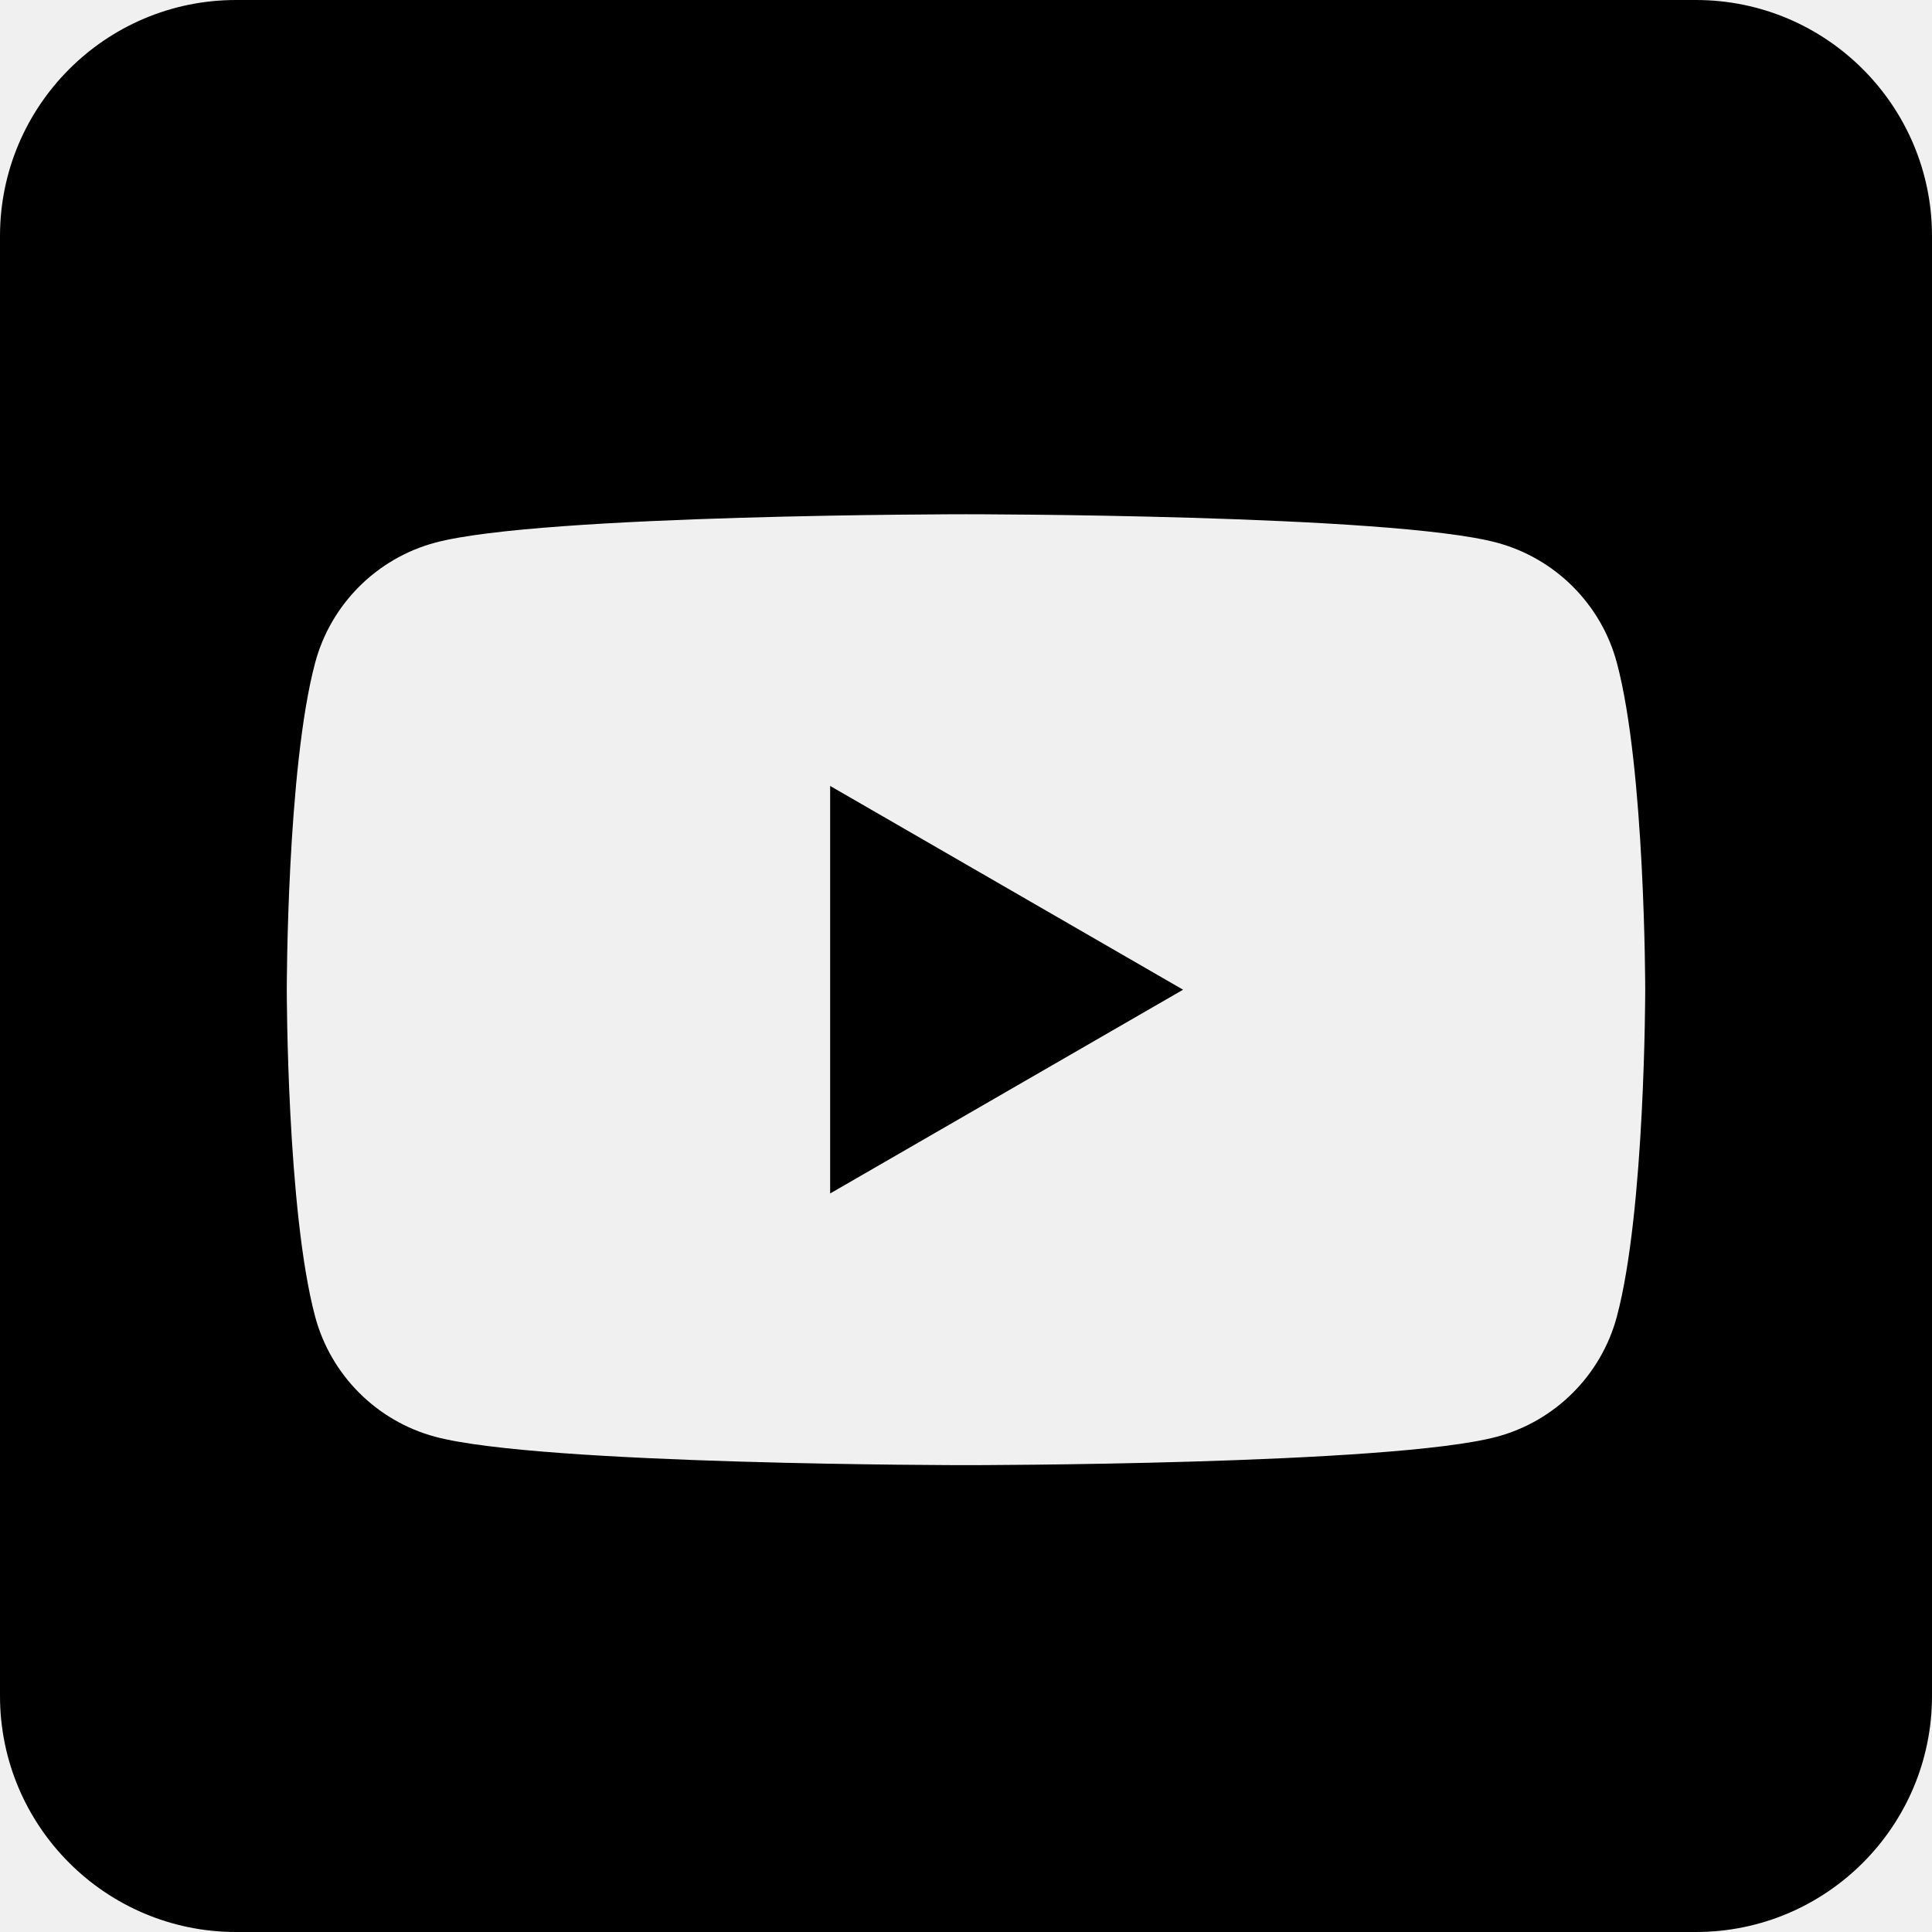
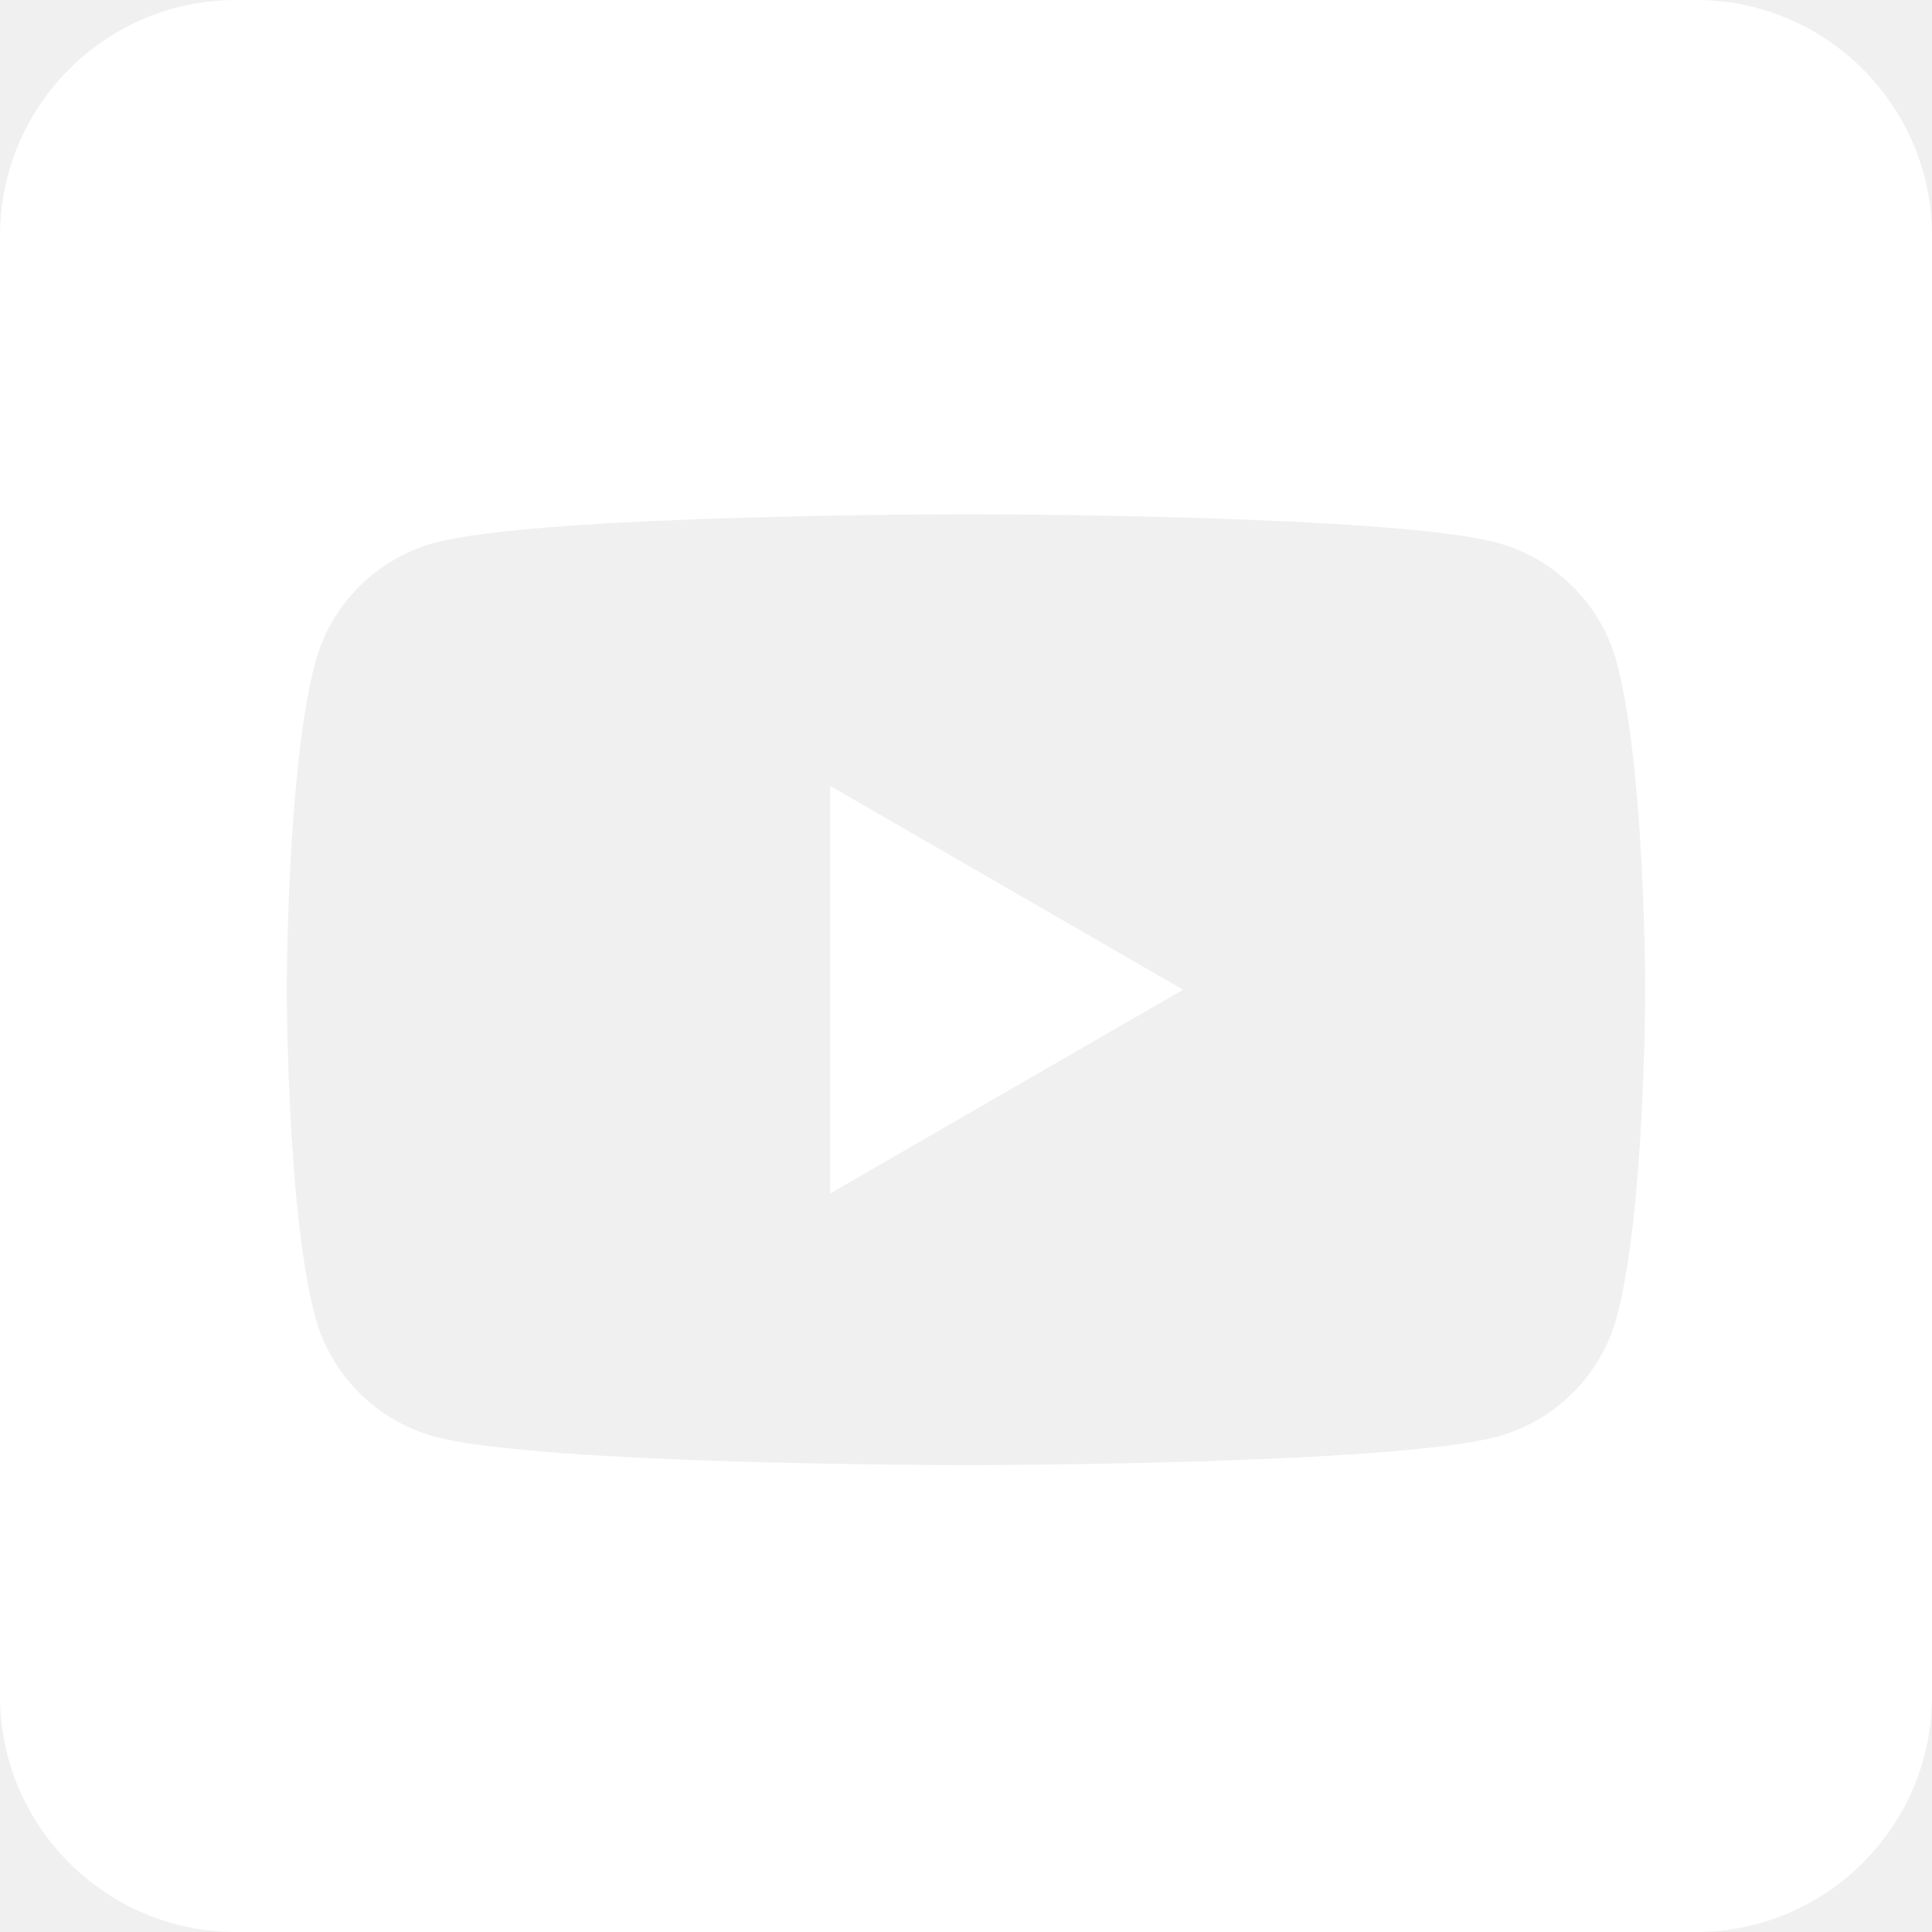
- <svg xmlns="http://www.w3.org/2000/svg" height="100%" style="fill-rule:evenodd;clip-rule:evenodd;stroke-linejoin:round;stroke-miterlimit:2;" version="1.1" viewBox="0 0 512 512" width="100%" xml:space="preserve">
-   <path d="M449.446,0c34.525,0 62.554,28.03 62.554,62.554l0,386.892c0,34.524 -28.03,62.554 -62.554,62.554l-386.892,0c-34.524,0 -62.554,-28.03 -62.554,-62.554l0,-386.892c0,-34.524 28.029,-62.554 62.554,-62.554l386.892,0Zm-20.967,175.63c-4.139,-15.489 -16.337,-27.687 -31.826,-31.826c-28.078,-7.524 -140.653,-7.524 -140.653,-7.524c0,0 -112.575,0 -140.653,7.524c-15.486,4.139 -27.686,16.337 -31.826,31.826c-7.521,28.075 -7.521,86.652 -7.521,86.652c0,0 0,58.576 7.521,86.648c4.14,15.489 16.34,27.69 31.826,31.829c28.078,7.521 140.653,7.521 140.653,7.521c0,0 112.575,0 140.653,-7.521c15.489,-4.139 27.687,-16.34 31.826,-31.829c7.521,-28.072 7.521,-86.648 7.521,-86.648c0,0 0,-58.577 -7.521,-86.652Zm-208.481,140.653l0,-108.002l93.53,54.001l-93.53,54.001Z" />
+ <svg xmlns="http://www.w3.org/2000/svg" height="100%" style="fill-rule:evenodd;clip-rule:evenodd;stroke-linejoin:round;stroke-miterlimit:2;" version="1.1" viewBox="0 0 512 512" width="100%" xml:space="preserve" id="svg4">
+   <defs id="defs8" />
+   <path d="M449.446,0c34.525,0 62.554,28.03 62.554,62.554l0,386.892c0,34.524 -28.03,62.554 -62.554,62.554l-386.892,0c-34.524,0 -62.554,-28.03 -62.554,-62.554l0,-386.892c0,-34.524 28.029,-62.554 62.554,-62.554l386.892,0Zm-20.967,175.63c-4.139,-15.489 -16.337,-27.687 -31.826,-31.826c-28.078,-7.524 -140.653,-7.524 -140.653,-7.524c0,0 -112.575,0 -140.653,7.524c-15.486,4.139 -27.686,16.337 -31.826,31.826c-7.521,28.075 -7.521,86.652 -7.521,86.652c0,0 0,58.576 7.521,86.648c4.14,15.489 16.34,27.69 31.826,31.829c28.078,7.521 140.653,7.521 140.653,7.521c0,0 112.575,0 140.653,-7.521c15.489,-4.139 27.687,-16.34 31.826,-31.829c7.521,-28.072 7.521,-86.648 7.521,-86.648c0,0 0,-58.577 -7.521,-86.652Zm-208.481,140.653l0,-108.002l93.53,54.001l-93.53,54.001Z" id="path2" style="fill:#ffffff" />
</svg>
